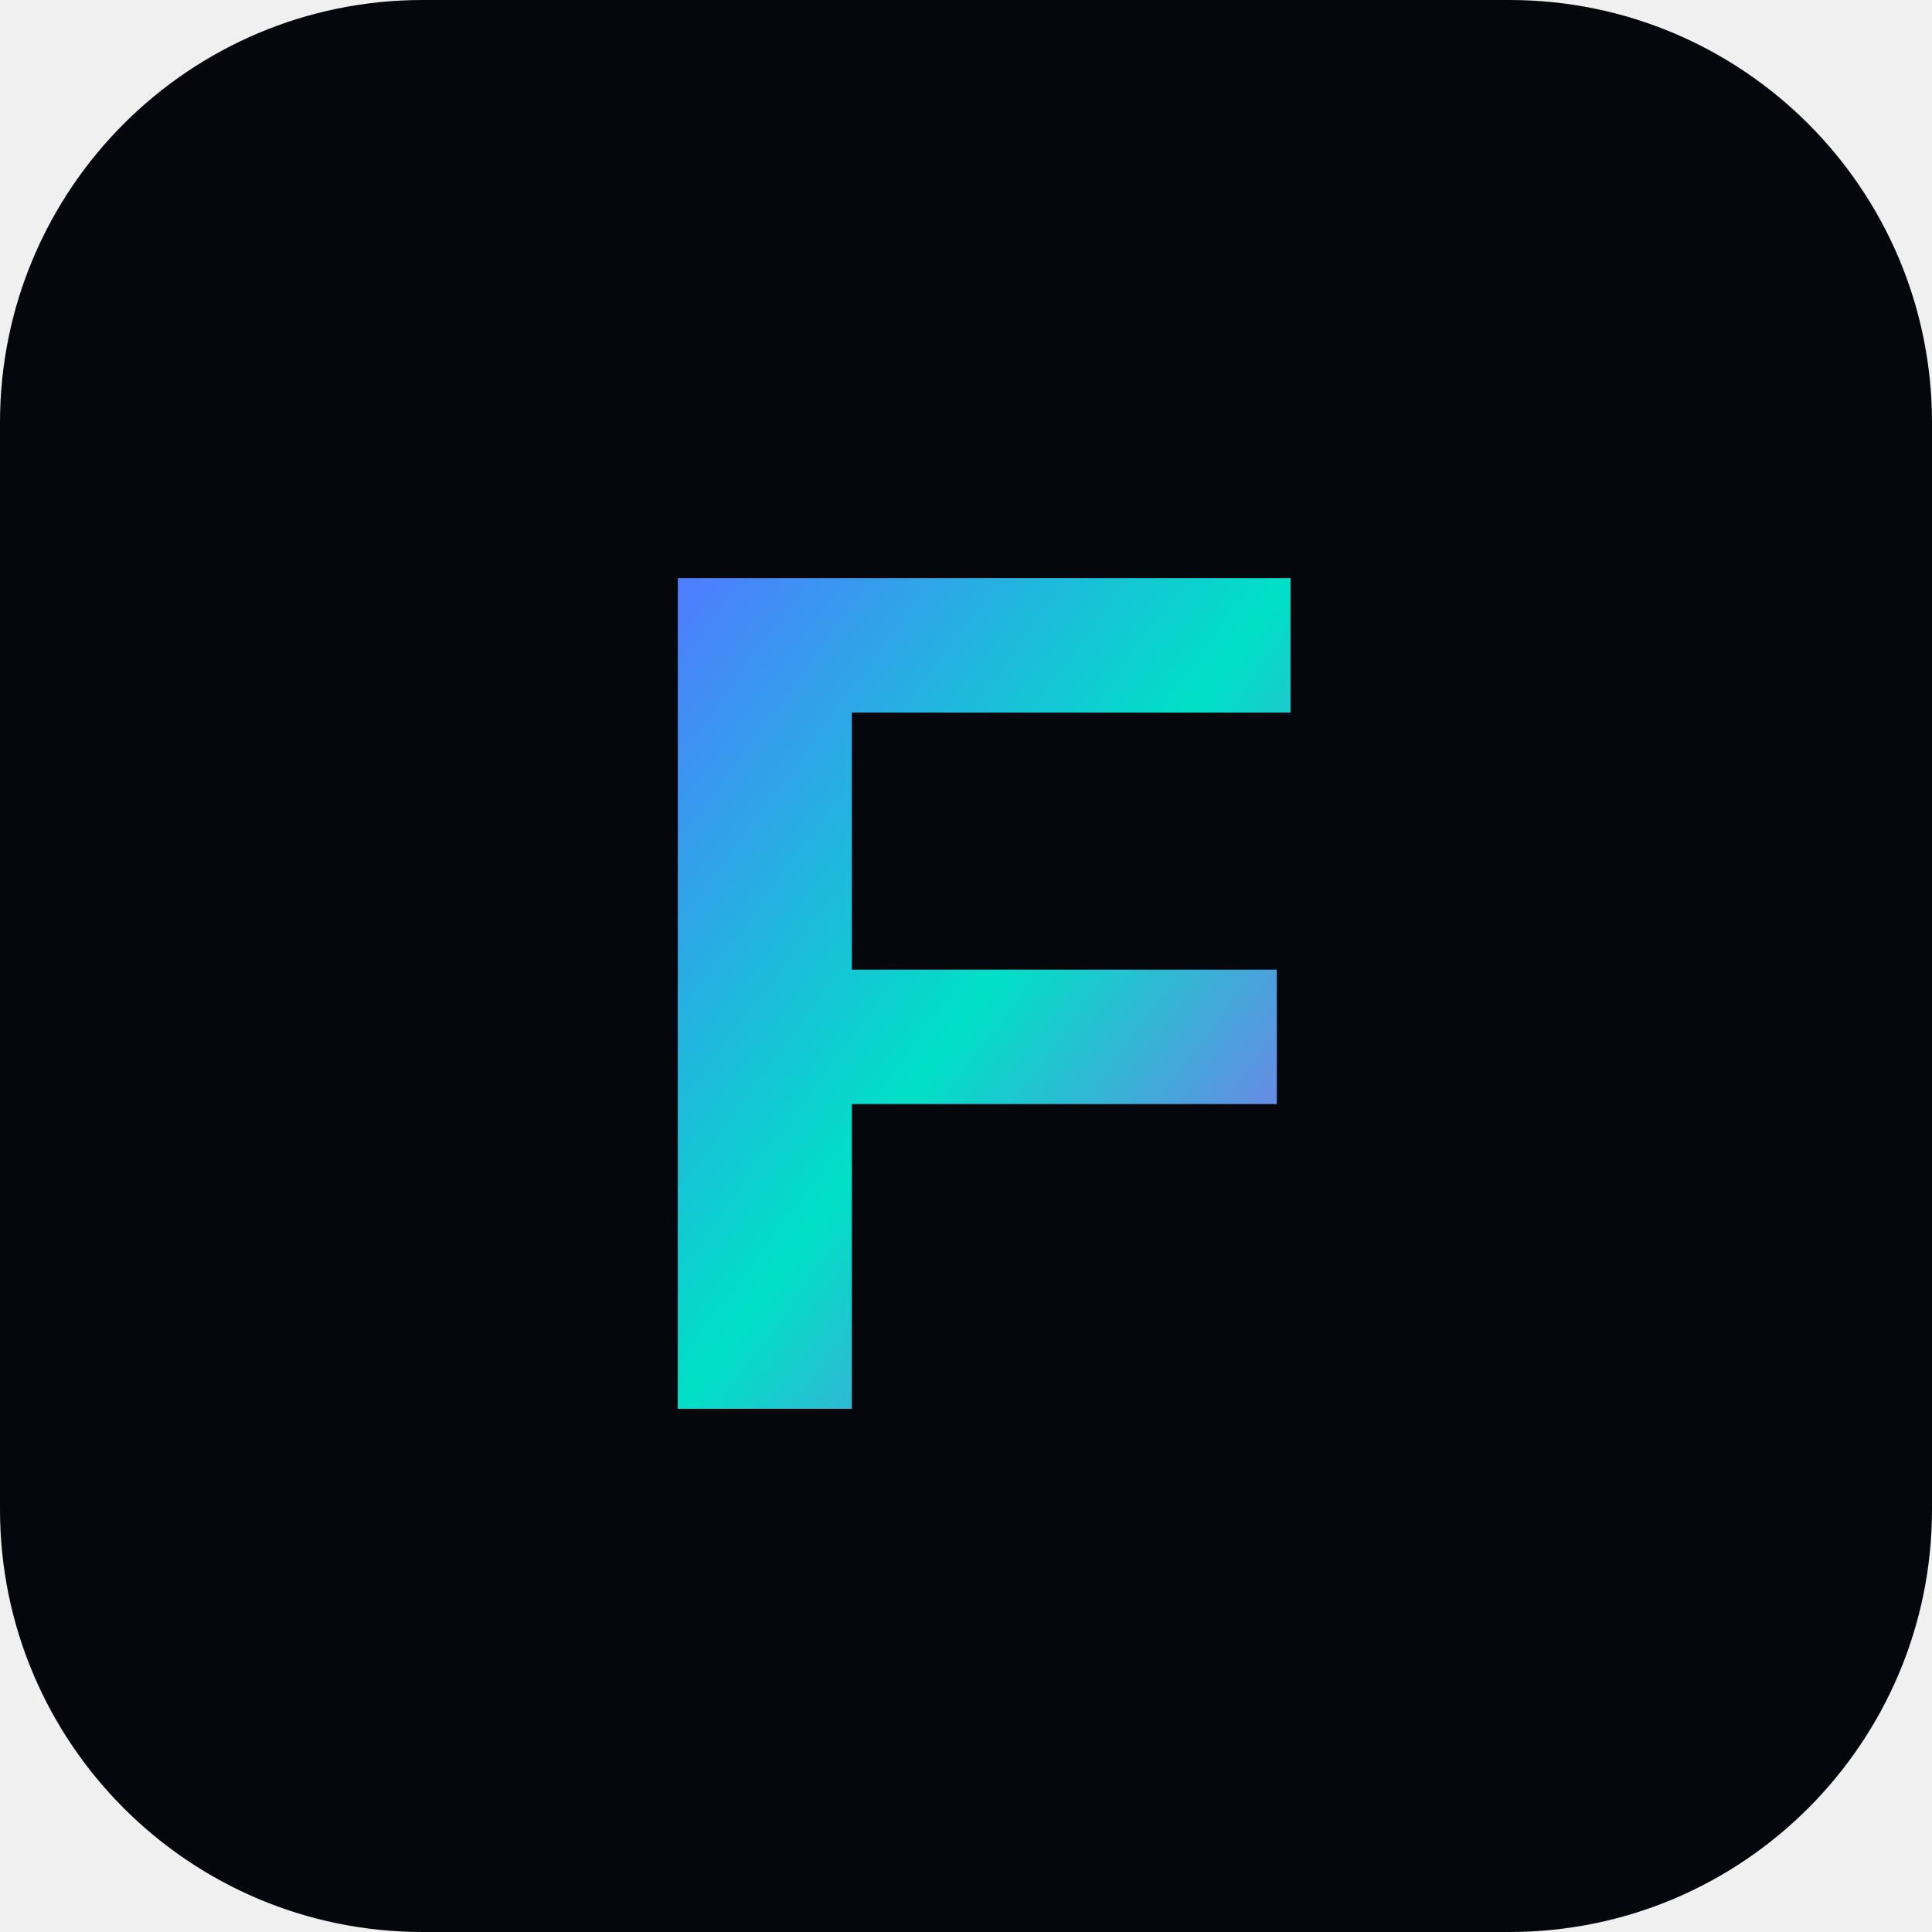
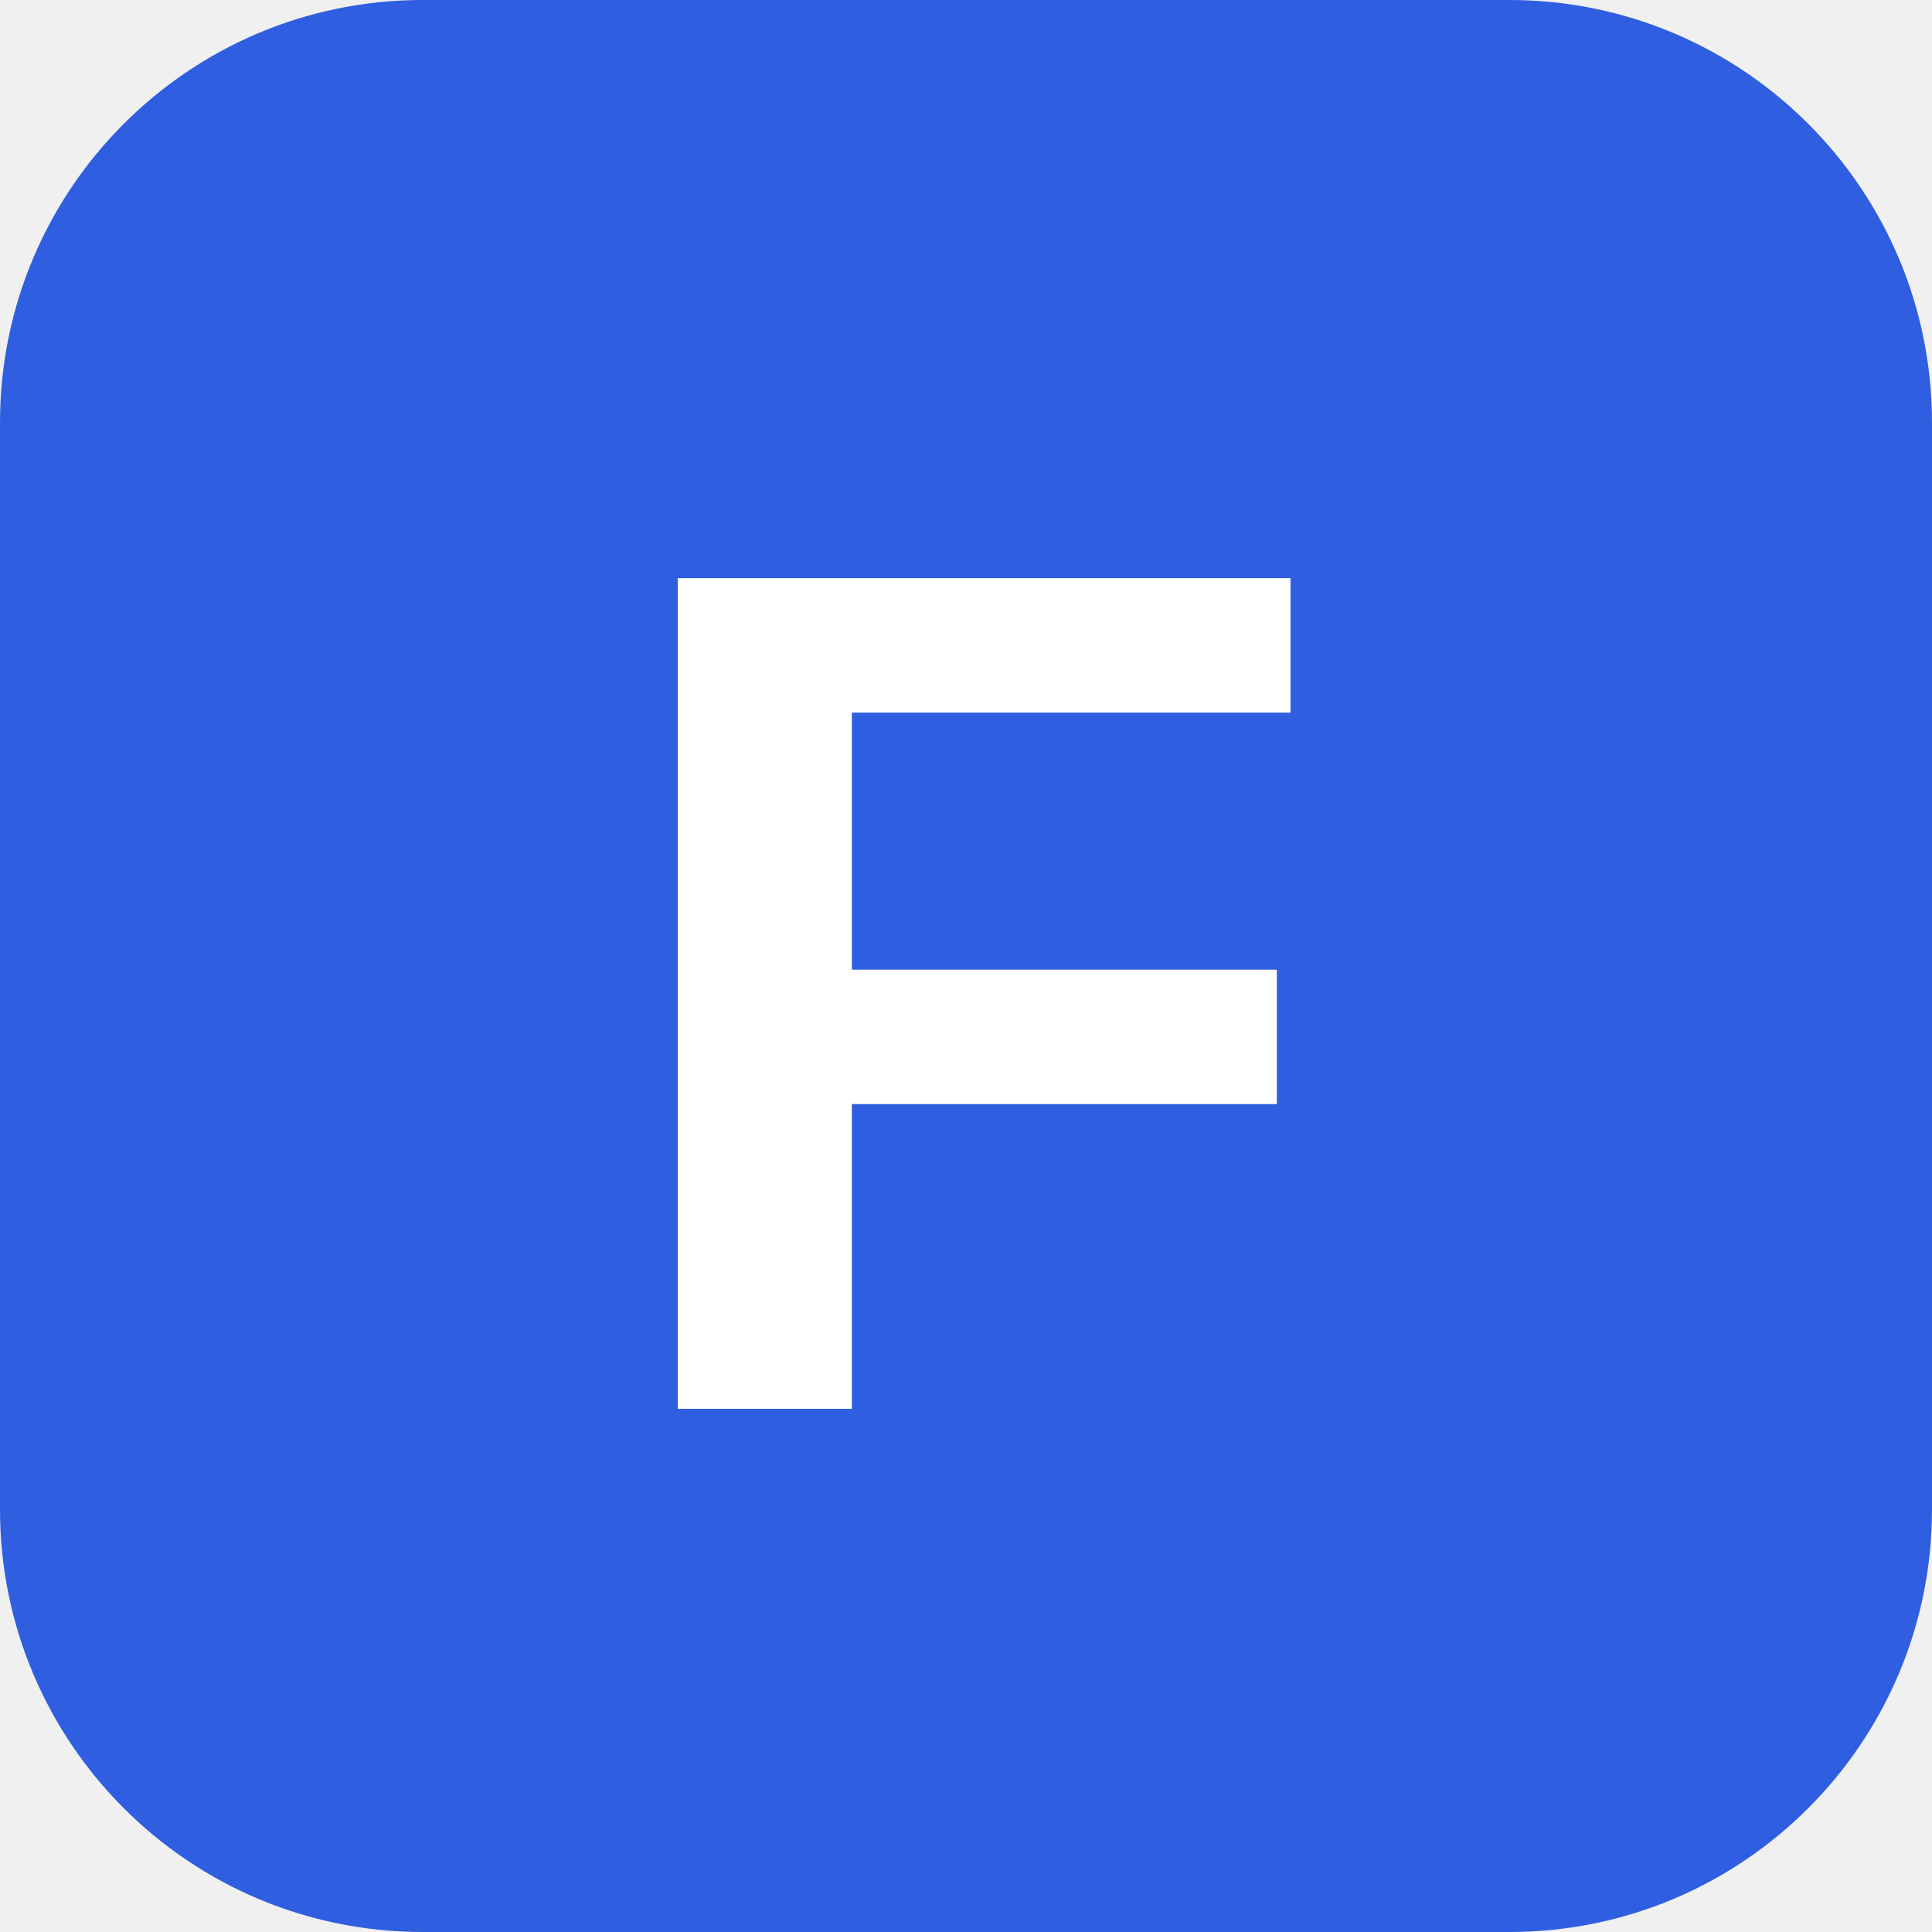
<svg xmlns="http://www.w3.org/2000/svg" viewBox="0 0 64 64" width="64" height="64">
-   <defs>
-     <linearGradient id="g" x1="0" y1="0" x2="1" y2="1">
-       <stop offset="0" stop-color="#4f7cff" />
-       <stop offset="0.5" stop-color="#00e0c6" />
-       <stop offset="1" stop-color="#a855f7" />
-     </linearGradient>
-   </defs>
-   <rect width="64" height="64" rx="14" fill="#06070d" />
-   <text x="50%" y="50%" dy="0.02em" text-anchor="middle" dominant-baseline="central" font-family="'Segoe UI', Arial, sans-serif" font-size="40" font-weight="700" fill="url(#g)">F</text>
+   <rect width="64" height="64" rx="14" fill="#2f5fe0" />
+   <text x="50%" y="50%" dy="0.02em" text-anchor="middle" dominant-baseline="central" font-family="'Segoe UI', Arial, sans-serif" font-size="40" font-weight="700" fill="#ffffff">F</text>
</svg>
